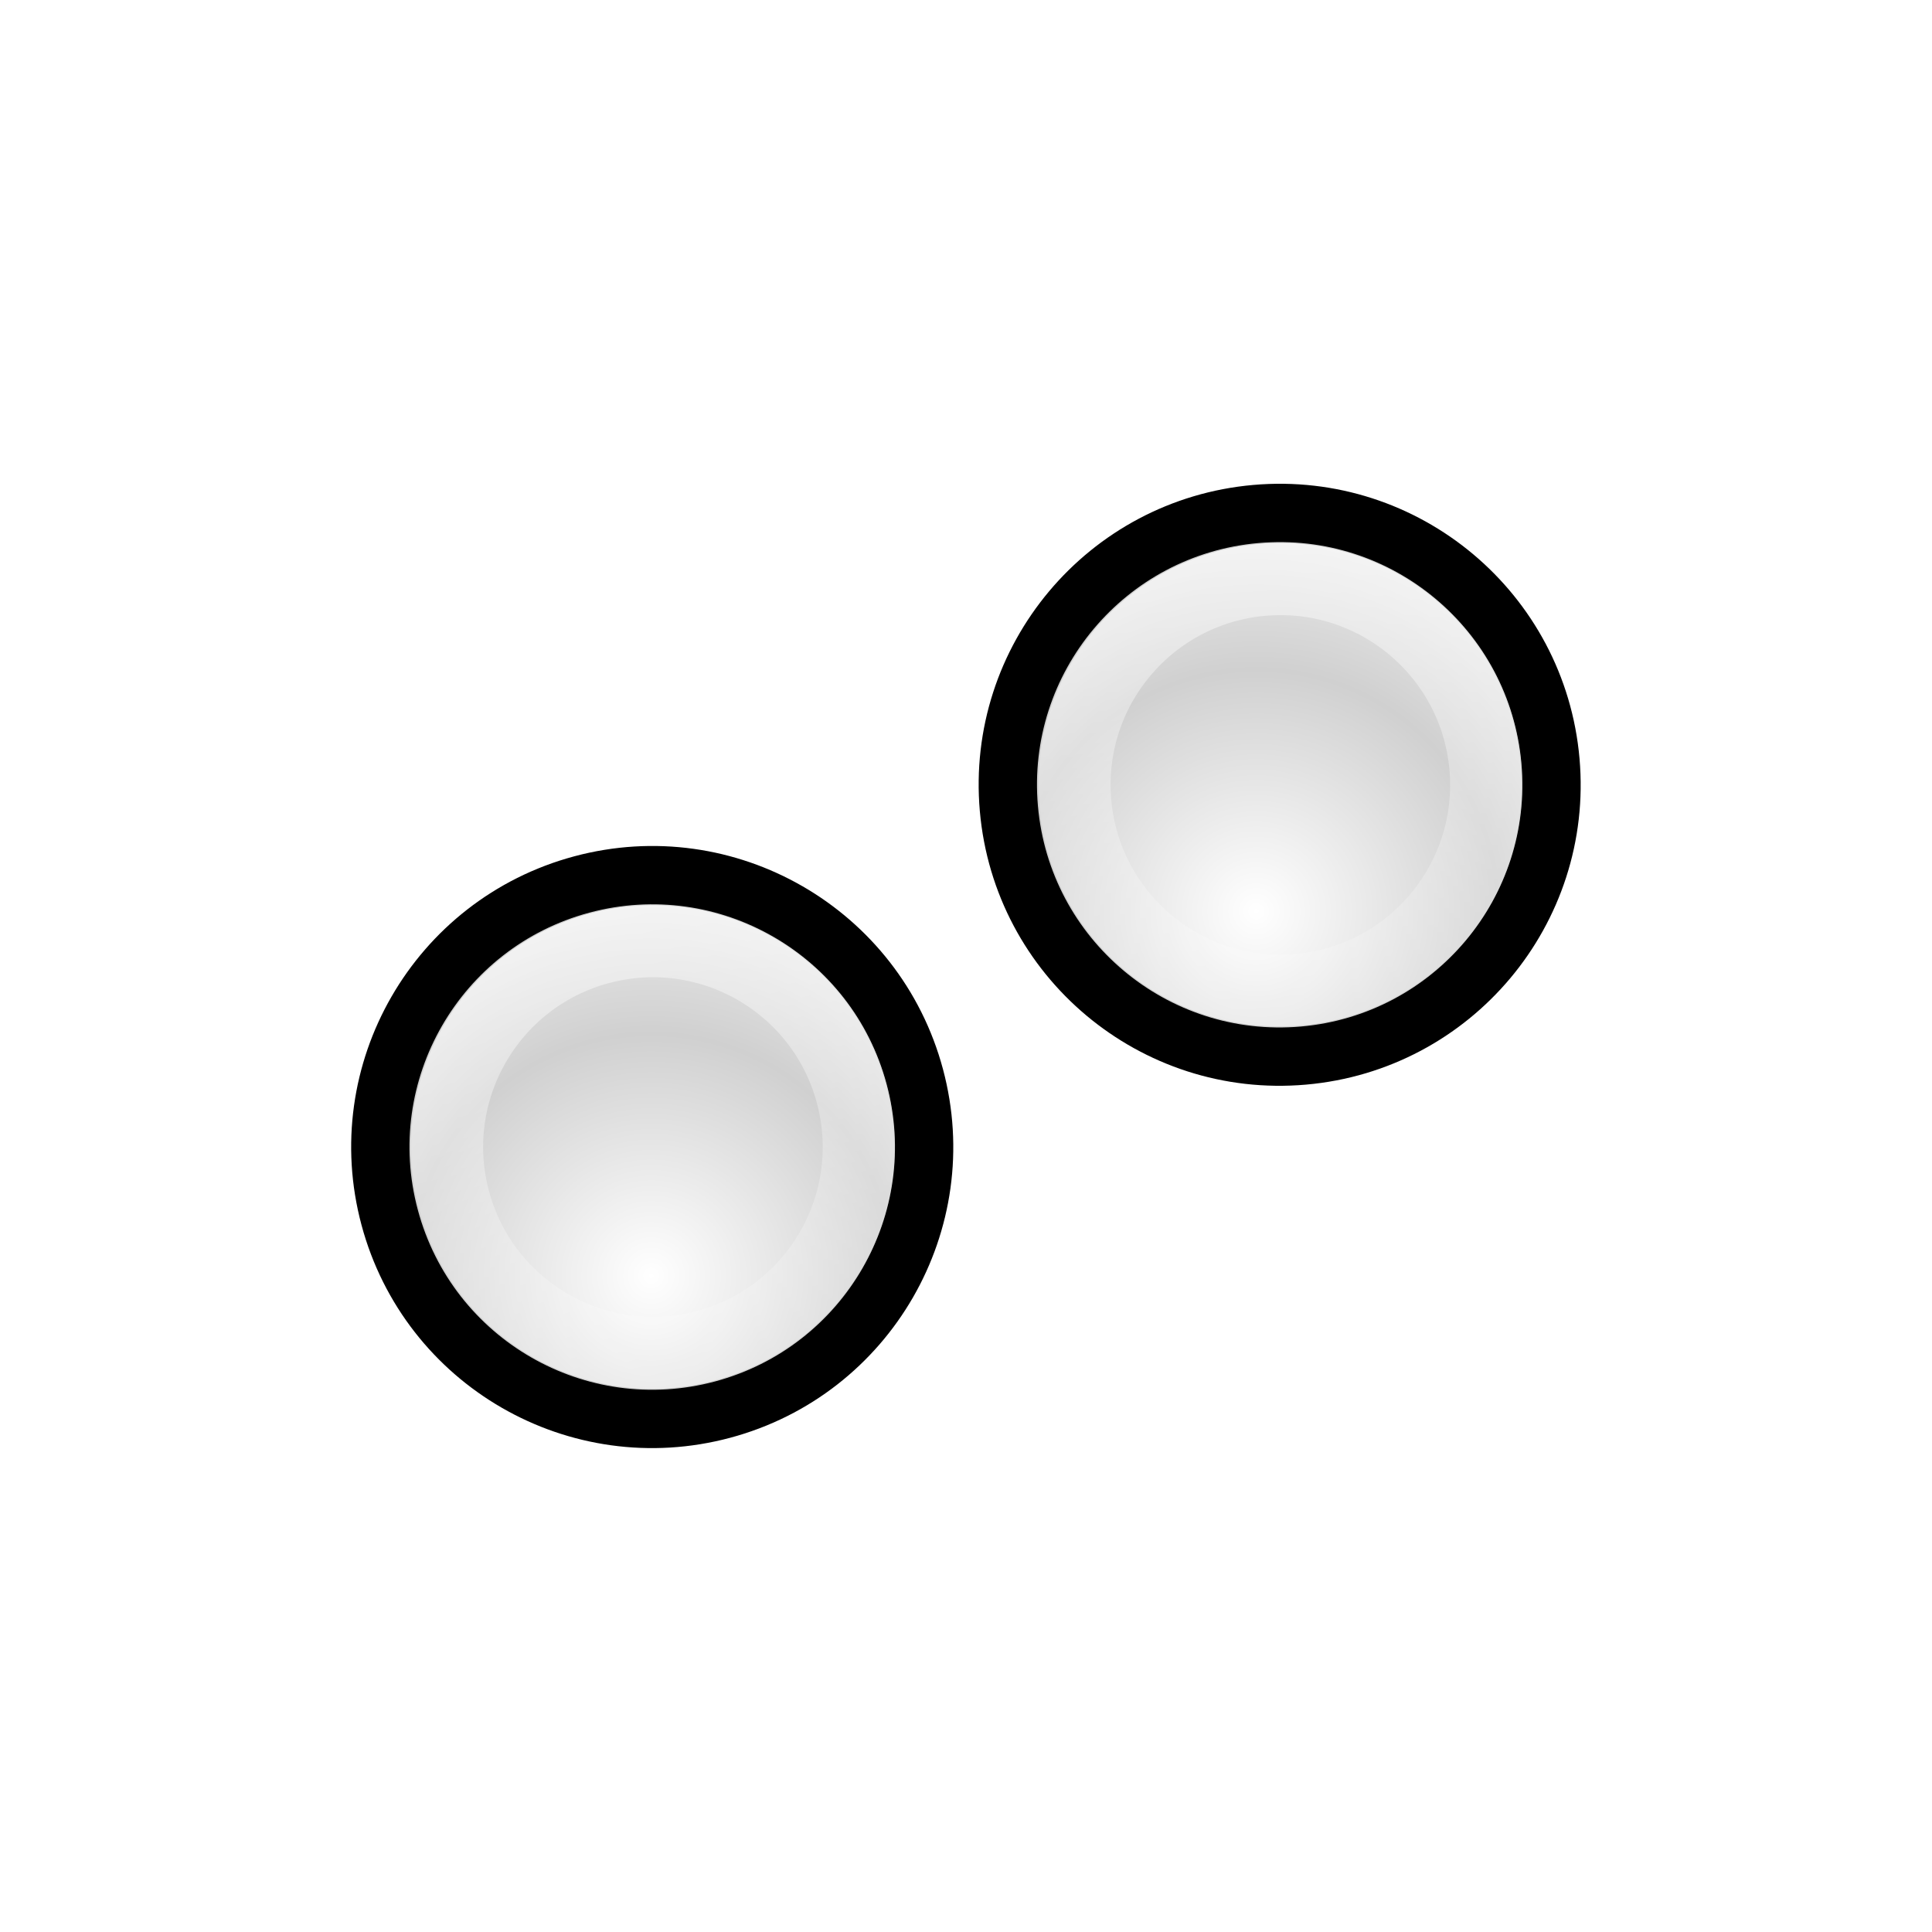
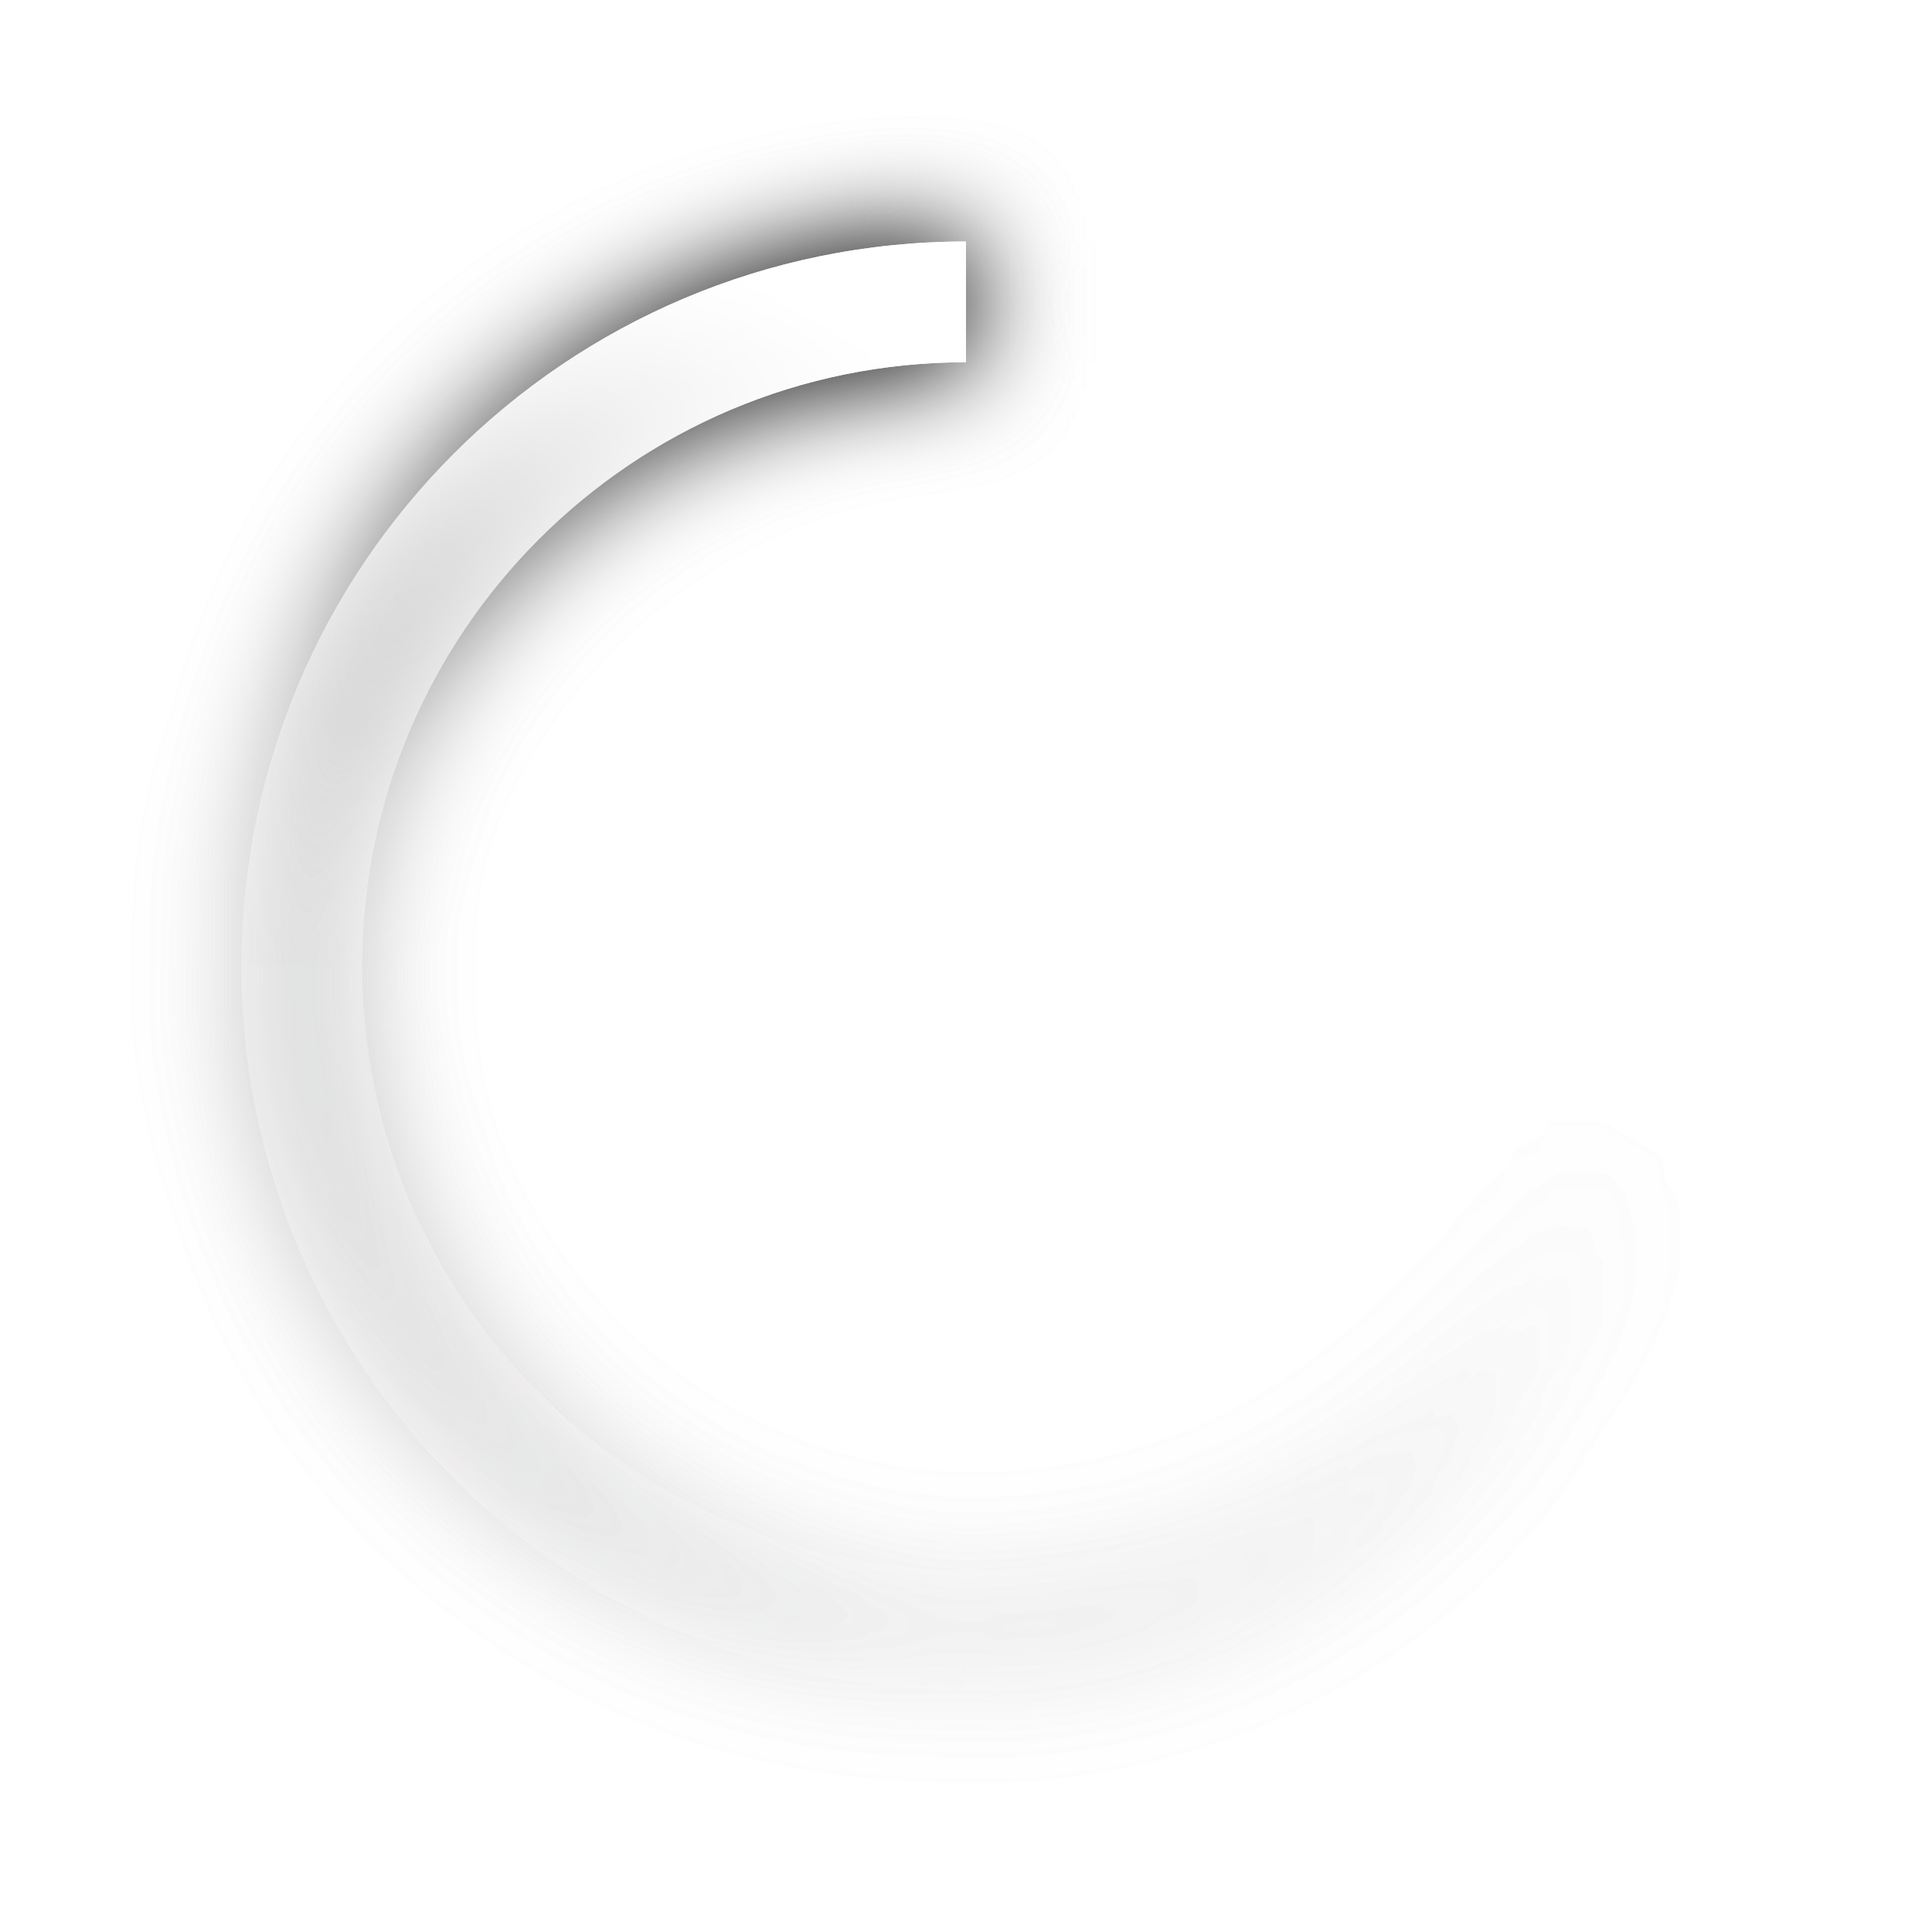
<svg xmlns="http://www.w3.org/2000/svg" xmlns:xlink="http://www.w3.org/1999/xlink" width="32" height="32" id="svg10643" version="1.0">
  <defs id="defs10645">
-     <linearGradient id="linearGradient3312">
-       <stop style="stop-color:#ffffff;stop-opacity:1;" offset="0" id="stop3314" />
-       <stop style="stop-color:#ffffff;stop-opacity:0;" offset="1" id="stop3316" />
+     <linearGradient id="linearGradient39">
+       <stop style="stop-color:#ff00cc;stop-opacity:0.067;" offset="0" id="stop37" />
+       <stop style="stop-color:#ff00cc;stop-opacity:0;" offset="0.517" id="stop38" />
+       <stop style="stop-color:#ff00cc;stop-opacity:0;" offset="1" id="stop39" />
+     </linearGradient>
+     <linearGradient id="linearGradient36">
+       <stop style="stop-color:#ff00cc;stop-opacity:0.184;" offset="0" id="stop35" />
+       <stop style="stop-color:#ff00cc;stop-opacity:0;" offset="1" id="stop36" />
+     </linearGradient>
+     <linearGradient id="linearGradient34">
+       <stop style="stop-color:#ff00cc;stop-opacity:1;" offset="0" id="stop32" />
+       <stop style="stop-color:#ff00cc;stop-opacity:0.261;" offset="0.495" id="stop33" />
+       <stop style="stop-color:#ff00cc;stop-opacity:0;" offset="1" id="stop34" />
+     </linearGradient>
+     <linearGradient id="linearGradient26">
+       <stop style="stop-color:#ccff00;stop-opacity:0.067;" offset="0" id="stop24" />
+       <stop style="stop-color:#ccff00;stop-opacity:0;" offset="0.517" id="stop25" />
+       <stop style="stop-color:#ccff00;stop-opacity:0;" offset="1" id="stop26" />
+     </linearGradient>
+     <linearGradient id="linearGradient23">
+       <stop style="stop-color:#ccff00;stop-opacity:0.184;" offset="0" id="stop22" />
+       <stop style="stop-color:#ccff00;stop-opacity:0;" offset="1" id="stop23" />
+     </linearGradient>
+     <linearGradient id="linearGradient21">
+       <stop style="stop-color:#cbff00;stop-opacity:1;" offset="0" id="stop19" />
+       <stop style="stop-color:#ccff00;stop-opacity:0.261;" offset="0.495" id="stop20" />
+       <stop style="stop-color:#ccff00;stop-opacity:0;" offset="1" id="stop21" />
+     </linearGradient>
+     <linearGradient id="linearGradient51">
+       <stop style="stop-color:#00ccff;stop-opacity:0.067;" offset="0" id="stop50" />
+       <stop style="stop-color:#00ccff;stop-opacity:0;" offset="0.517" id="stop52" />
+       <stop style="stop-color:#00afff;stop-opacity:0;" offset="1" id="stop51" />
+     </linearGradient>
+     <linearGradient id="linearGradient49">
+       <stop style="stop-color:#00caff;stop-opacity:0.184" offset="0" id="stop47" />
+       <stop style="stop-color:#00ccff;stop-opacity:0;" offset="1" id="stop49" />
+     </linearGradient>
+     <linearGradient id="linearGradient2">
+       <stop style="stop-color:#00ceff;stop-opacity:1;" offset="0" id="stop2" />
+       <stop style="stop-color:#00ccff;stop-opacity:0.261;" offset="0.495" id="stop46" />
+       <stop style="stop-color:#00ccff;stop-opacity:0;" offset="1" id="stop3" />
    </linearGradient>
    <linearGradient id="linearGradient2730">
      <stop style="stop-color:#ffffff;stop-opacity:1;" offset="0" id="stop2732" />
      <stop style="stop-color:#ffffff;stop-opacity:0;" offset="1" id="stop2734" />
    </linearGradient>
-     <radialGradient xlink:href="#linearGradient3312" id="radialGradient7258" gradientUnits="userSpaceOnUse" gradientTransform="matrix(0.9636186,-0.2680574,0.2680018,0.9634184,-4.705897,3.602941)" spreadMethod="reflect" cx="10.844" cy="19.646" fx="10.844" fy="19.646" r="1.156" />
-     <linearGradient xlink:href="#linearGradient2730" id="linearGradient7260" gradientUnits="userSpaceOnUse" x1="11.283" y1="17.432" x2="11.341" y2="21.23" />
+     <linearGradient xlink:href="#linearGradient2" id="linearGradient46" gradientUnits="userSpaceOnUse" gradientTransform="matrix(0.8571429,0,0,0.8571429,1.285713,2.285714)" x1="16" y1="5" x2="4.261" y2="25.333" />
+     <linearGradient xlink:href="#linearGradient49" id="linearGradient47" gradientUnits="userSpaceOnUse" gradientTransform="matrix(0,-0.8571429,0.8571429,0,1.285713,29.71429)" x1="16" y1="5" x2="4.261" y2="25.333" />
+     <linearGradient xlink:href="#linearGradient51" id="linearGradient50" gradientUnits="userSpaceOnUse" gradientTransform="matrix(-0.8571429,0,0,-0.8571429,28.71429,29.71429)" x1="16" y1="5" x2="3" y2="27.517" />
+     <linearGradient xlink:href="#linearGradient21" id="linearGradient17" gradientUnits="userSpaceOnUse" gradientTransform="matrix(0.8571429,0,0,0.8571429,1.285713,2.285714)" x1="16" y1="5" x2="4.261" y2="25.333" />
+     <linearGradient xlink:href="#linearGradient23" id="linearGradient18" gradientUnits="userSpaceOnUse" gradientTransform="matrix(0,-0.8571429,0.8571429,0,1.285713,29.71429)" x1="16" y1="5" x2="4.261" y2="25.333" />
+     <linearGradient xlink:href="#linearGradient26" id="linearGradient19" gradientUnits="userSpaceOnUse" gradientTransform="matrix(-0.8571429,0,0,-0.8571429,28.71429,29.71429)" x1="16" y1="5" x2="3" y2="27.517" />
+     <linearGradient xlink:href="#linearGradient34" id="linearGradient30" gradientUnits="userSpaceOnUse" gradientTransform="matrix(0.8571429,0,0,0.8571429,1.285713,2.285714)" x1="16" y1="5" x2="4.261" y2="25.333" />
+     <linearGradient xlink:href="#linearGradient36" id="linearGradient31" gradientUnits="userSpaceOnUse" gradientTransform="matrix(0,-0.8571429,0.8571429,0,1.285713,29.71429)" x1="16" y1="5" x2="4.261" y2="25.333" />
+     <linearGradient xlink:href="#linearGradient39" id="linearGradient32" gradientUnits="userSpaceOnUse" gradientTransform="matrix(-0.8571429,0,0,-0.8571429,28.71429,29.71429)" x1="16" y1="5" x2="3" y2="27.517" />
+     <filter style="color-interpolation-filters:sRGB" id="filter41" x="-0.09" y="-0.09" width="1.18" height="1.18">
+       <feGaussianBlur stdDeviation="0.9" id="feGaussianBlur41" />
+     </filter>
+     <filter style="color-interpolation-filters:sRGB" id="filter42" x="-0.09" y="-0.09" width="1.18" height="1.18">
+       <feGaussianBlur stdDeviation="0.9" id="feGaussianBlur42" />
+     </filter>
+     <filter style="color-interpolation-filters:sRGB" id="filter43" x="-0.09" y="-0.09" width="1.18" height="1.18">
+       <feGaussianBlur stdDeviation="0.9" id="feGaussianBlur43" />
+     </filter>
+     <filter style="color-interpolation-filters:sRGB" id="filter45" x="-0.164" y="-0.164" width="1.328" height="1.328">
+       <feGaussianBlur stdDeviation="1.64" id="feGaussianBlur45" />
+     </filter>
+     <filter style="color-interpolation-filters:sRGB" id="filter46" x="-0.164" y="-0.164" width="1.328" height="1.328">
+       <feGaussianBlur stdDeviation="1.64" id="feGaussianBlur46" />
+     </filter>
+     <filter style="color-interpolation-filters:sRGB" id="filter47" x="-0.164" y="-0.164" width="1.328" height="1.328">
+       <feGaussianBlur stdDeviation="1.64" id="feGaussianBlur47" />
+     </filter>
  </defs>
  <g id="layer1">
-     <use x="0" y="0" xlink:href="#g3874" id="use2975" transform="matrix(0.9848078,0.1736482,-0.1736482,0.9848078,13.85564,-7.587481)" width="32" height="32" />
-     <g transform="matrix(-1.248461,-3.2454711e-7,-3.2454711e-7,1.248461,38.67522,-14.88562)" id="g3874">
-       <path transform="matrix(3.013188,0.8084165,-0.8084165,3.013188,5.035269,-38.96961)" d="M 12,19.031 A 1.156,1.156 0 1 1 9.688,19.031 A 1.156,1.156 0 1 1 12,19.031 z" id="path3876" style="fill:#d0d0d0;fill-opacity:1;fill-rule:nonzero;stroke:#000000;stroke-width:0.248;stroke-linecap:round;stroke-linejoin:round;stroke-miterlimit:4;stroke-dasharray:none;stroke-opacity:1" />
-       <path style="fill:url(#radialGradient7258);fill-opacity:1;fill-rule:nonzero;stroke:none;stroke-width:1.292;stroke-linecap:round;stroke-linejoin:round;stroke-miterlimit:4;stroke-dasharray:none;stroke-opacity:1" id="path3878" d="M 12,19.031 A 1.156,1.156 0 1 1 9.688,19.031 A 1.156,1.156 0 1 1 12,19.031 z" transform="matrix(2.678229,0.7185495,-0.7185495,2.678229,6.957199,-31.62043)" />
-       <path style="opacity:0.52;fill:none;fill-opacity:1;fill-rule:nonzero;stroke:url(#linearGradient7260);stroke-width:0.405;stroke-linecap:round;stroke-linejoin:round;stroke-miterlimit:4;stroke-dasharray:none;stroke-opacity:1" id="path3880" d="M 12,19.031 A 1.156,1.156 0 1 1 9.688,19.031 A 1.156,1.156 0 1 1 12,19.031 z" transform="matrix(2.293872,0.5629988,-0.5629988,2.293872,8.155669,-22.61905)" />
+     <use x="0" y="0" xlink:href="#g13" id="use43" style="mix-blend-mode:screen;filter:url(#filter47)" />
+     <use x="0" y="0" xlink:href="#g17" id="use44" style="mix-blend-mode:screen;filter:url(#filter46)" />
+     <use x="0" y="0" xlink:href="#g30" id="use45" style="mix-blend-mode:screen;filter:url(#filter45)" />
+     <use x="0" y="0" xlink:href="#g13" id="use39" style="mix-blend-mode:multiply;filter:url(#filter43)" />
+     <use x="0" y="0" xlink:href="#g17" id="use40" style="mix-blend-mode:multiply;filter:url(#filter42)" />
+     <use x="0" y="0" xlink:href="#g30" id="use41" style="mix-blend-mode:multiply;filter:url(#filter41)" />
+     <g id="g17" transform="translate(1.000001)" style="mix-blend-mode:screen">
+       <path id="path13" style="mix-blend-mode:normal;fill:url(#linearGradient17);fill-opacity:1;fill-rule:evenodd;stroke-width:1;stroke-linecap:round;stroke-linejoin:round;paint-order:fill markers stroke" d="M 15,4 C 8.372,4 3,9.372 3,16 H 5 C 5,10.477 9.477,6 15,6 Z" />
+       <path id="path14" style="mix-blend-mode:normal;fill:url(#linearGradient18);fill-opacity:1;fill-rule:evenodd;stroke-width:1;stroke-linecap:round;stroke-linejoin:round;paint-order:fill markers stroke" d="m 3,16 c -3.368e-4,6.628 5.372,12 12,12 V 26 C 9.477,26 5,21.523 5,16 Z" />
+       <path id="path15" style="mix-blend-mode:normal;fill:url(#linearGradient19);fill-opacity:1;fill-rule:evenodd;stroke-width:1;stroke-linecap:round;stroke-linejoin:round;paint-order:fill markers stroke" d="m 25,16 c 2.8e-4,5.523 -4.477,10 -10,10 v 2 c 6.628,3.37e-4 12,-5.372 12,-12 z" />
+       <path id="path16" style="mix-blend-mode:normal;fill:#ff00b2;fill-opacity:0;fill-rule:evenodd;stroke-width:1;stroke-linecap:round;stroke-linejoin:round;paint-order:fill markers stroke" d="M 27,16 C 27,9.372 21.628,4 15,4 V 6.945 C 20.001,6.945 24.055,10.999 24.055,16 Z" />
+       <path id="path17" style="mix-blend-mode:normal;fill:#ff00b2;fill-opacity:0;fill-rule:evenodd;stroke-width:1;stroke-linecap:round;stroke-linejoin:round;paint-order:fill markers stroke" d="M 25,16 C 25,10.477 20.523,6 15,6 V 8.454 C 19.167,8.454 22.546,11.833 22.546,16 Z" />
+     </g>
+     <g id="g13" style="mix-blend-mode:screen" transform="translate(0.9999995)">
+       <path id="path46" style="mix-blend-mode:normal;fill:url(#linearGradient46);fill-opacity:1;fill-rule:evenodd;stroke-width:1;stroke-linecap:round;stroke-linejoin:round;paint-order:fill markers stroke" d="M 15,4 C 8.372,4 3,9.372 3,16 H 5 C 5,10.477 9.477,6 15,6 Z" />
+       <path id="path47" style="mix-blend-mode:normal;fill:url(#linearGradient47);fill-opacity:1;fill-rule:evenodd;stroke-width:1;stroke-linecap:round;stroke-linejoin:round;paint-order:fill markers stroke" d="m 3,16 c -3.368e-4,6.628 5.372,12 12,12 V 26 C 9.477,26 5,21.523 5,16 Z" />
+       <path id="path50" style="mix-blend-mode:normal;fill:url(#linearGradient50);fill-opacity:1;fill-rule:evenodd;stroke-width:1;stroke-linecap:round;stroke-linejoin:round;paint-order:fill markers stroke" d="m 25,16 c 2.8e-4,5.523 -4.477,10 -10,10 v 2 c 6.628,3.37e-4 12,-5.372 12,-12 z" />
+       <path id="path52" style="mix-blend-mode:normal;fill:#ff00b2;fill-opacity:0;fill-rule:evenodd;stroke-width:1;stroke-linecap:round;stroke-linejoin:round;paint-order:fill markers stroke" d="M 27,16 C 27,9.372 21.628,4 15,4 V 6.945 C 20.001,6.945 24.055,10.999 24.055,16 Z" />
+       <path id="path11" style="mix-blend-mode:normal;fill:#ff00b2;fill-opacity:0;fill-rule:evenodd;stroke-width:1;stroke-linecap:round;stroke-linejoin:round;paint-order:fill markers stroke" d="M 25,16 C 25,10.477 20.523,6 15,6 V 8.454 C 19.167,8.454 22.546,11.833 22.546,16 Z" />
+     </g>
+     <g id="g30" transform="translate(1.000001)" style="mix-blend-mode:screen">
+       <path id="path26" style="mix-blend-mode:normal;fill:url(#linearGradient30);fill-opacity:1;fill-rule:evenodd;stroke-width:1;stroke-linecap:round;stroke-linejoin:round;paint-order:fill markers stroke" d="M 15,4 C 8.372,4 3,9.372 3,16 H 5 C 5,10.477 9.477,6 15,6 Z" />
+       <path id="path27" style="mix-blend-mode:normal;fill:url(#linearGradient31);fill-opacity:1;fill-rule:evenodd;stroke-width:1;stroke-linecap:round;stroke-linejoin:round;paint-order:fill markers stroke" d="m 3,16 c -3.368e-4,6.628 5.372,12 12,12 V 26 C 9.477,26 5,21.523 5,16 Z" />
+       <path id="path28" style="mix-blend-mode:normal;fill:url(#linearGradient32);fill-opacity:1;fill-rule:evenodd;stroke-width:1;stroke-linecap:round;stroke-linejoin:round;paint-order:fill markers stroke" d="m 25,16 c 2.8e-4,5.523 -4.477,10 -10,10 v 2 c 6.628,3.37e-4 12,-5.372 12,-12 z" />
+       <path id="path29" style="mix-blend-mode:normal;fill:#ff00b2;fill-opacity:0;fill-rule:evenodd;stroke-width:1;stroke-linecap:round;stroke-linejoin:round;paint-order:fill markers stroke" d="M 27,16 C 27,9.372 21.628,4 15,4 V 6.945 C 20.001,6.945 24.055,10.999 24.055,16 Z" />
+       <path id="path30" style="mix-blend-mode:normal;fill:#ff00b2;fill-opacity:0;fill-rule:evenodd;stroke-width:1;stroke-linecap:round;stroke-linejoin:round;paint-order:fill markers stroke" d="M 25,16 C 25,10.477 20.523,6 15,6 V 8.454 C 19.167,8.454 22.546,11.833 22.546,16 Z" />
    </g>
  </g>
</svg>
